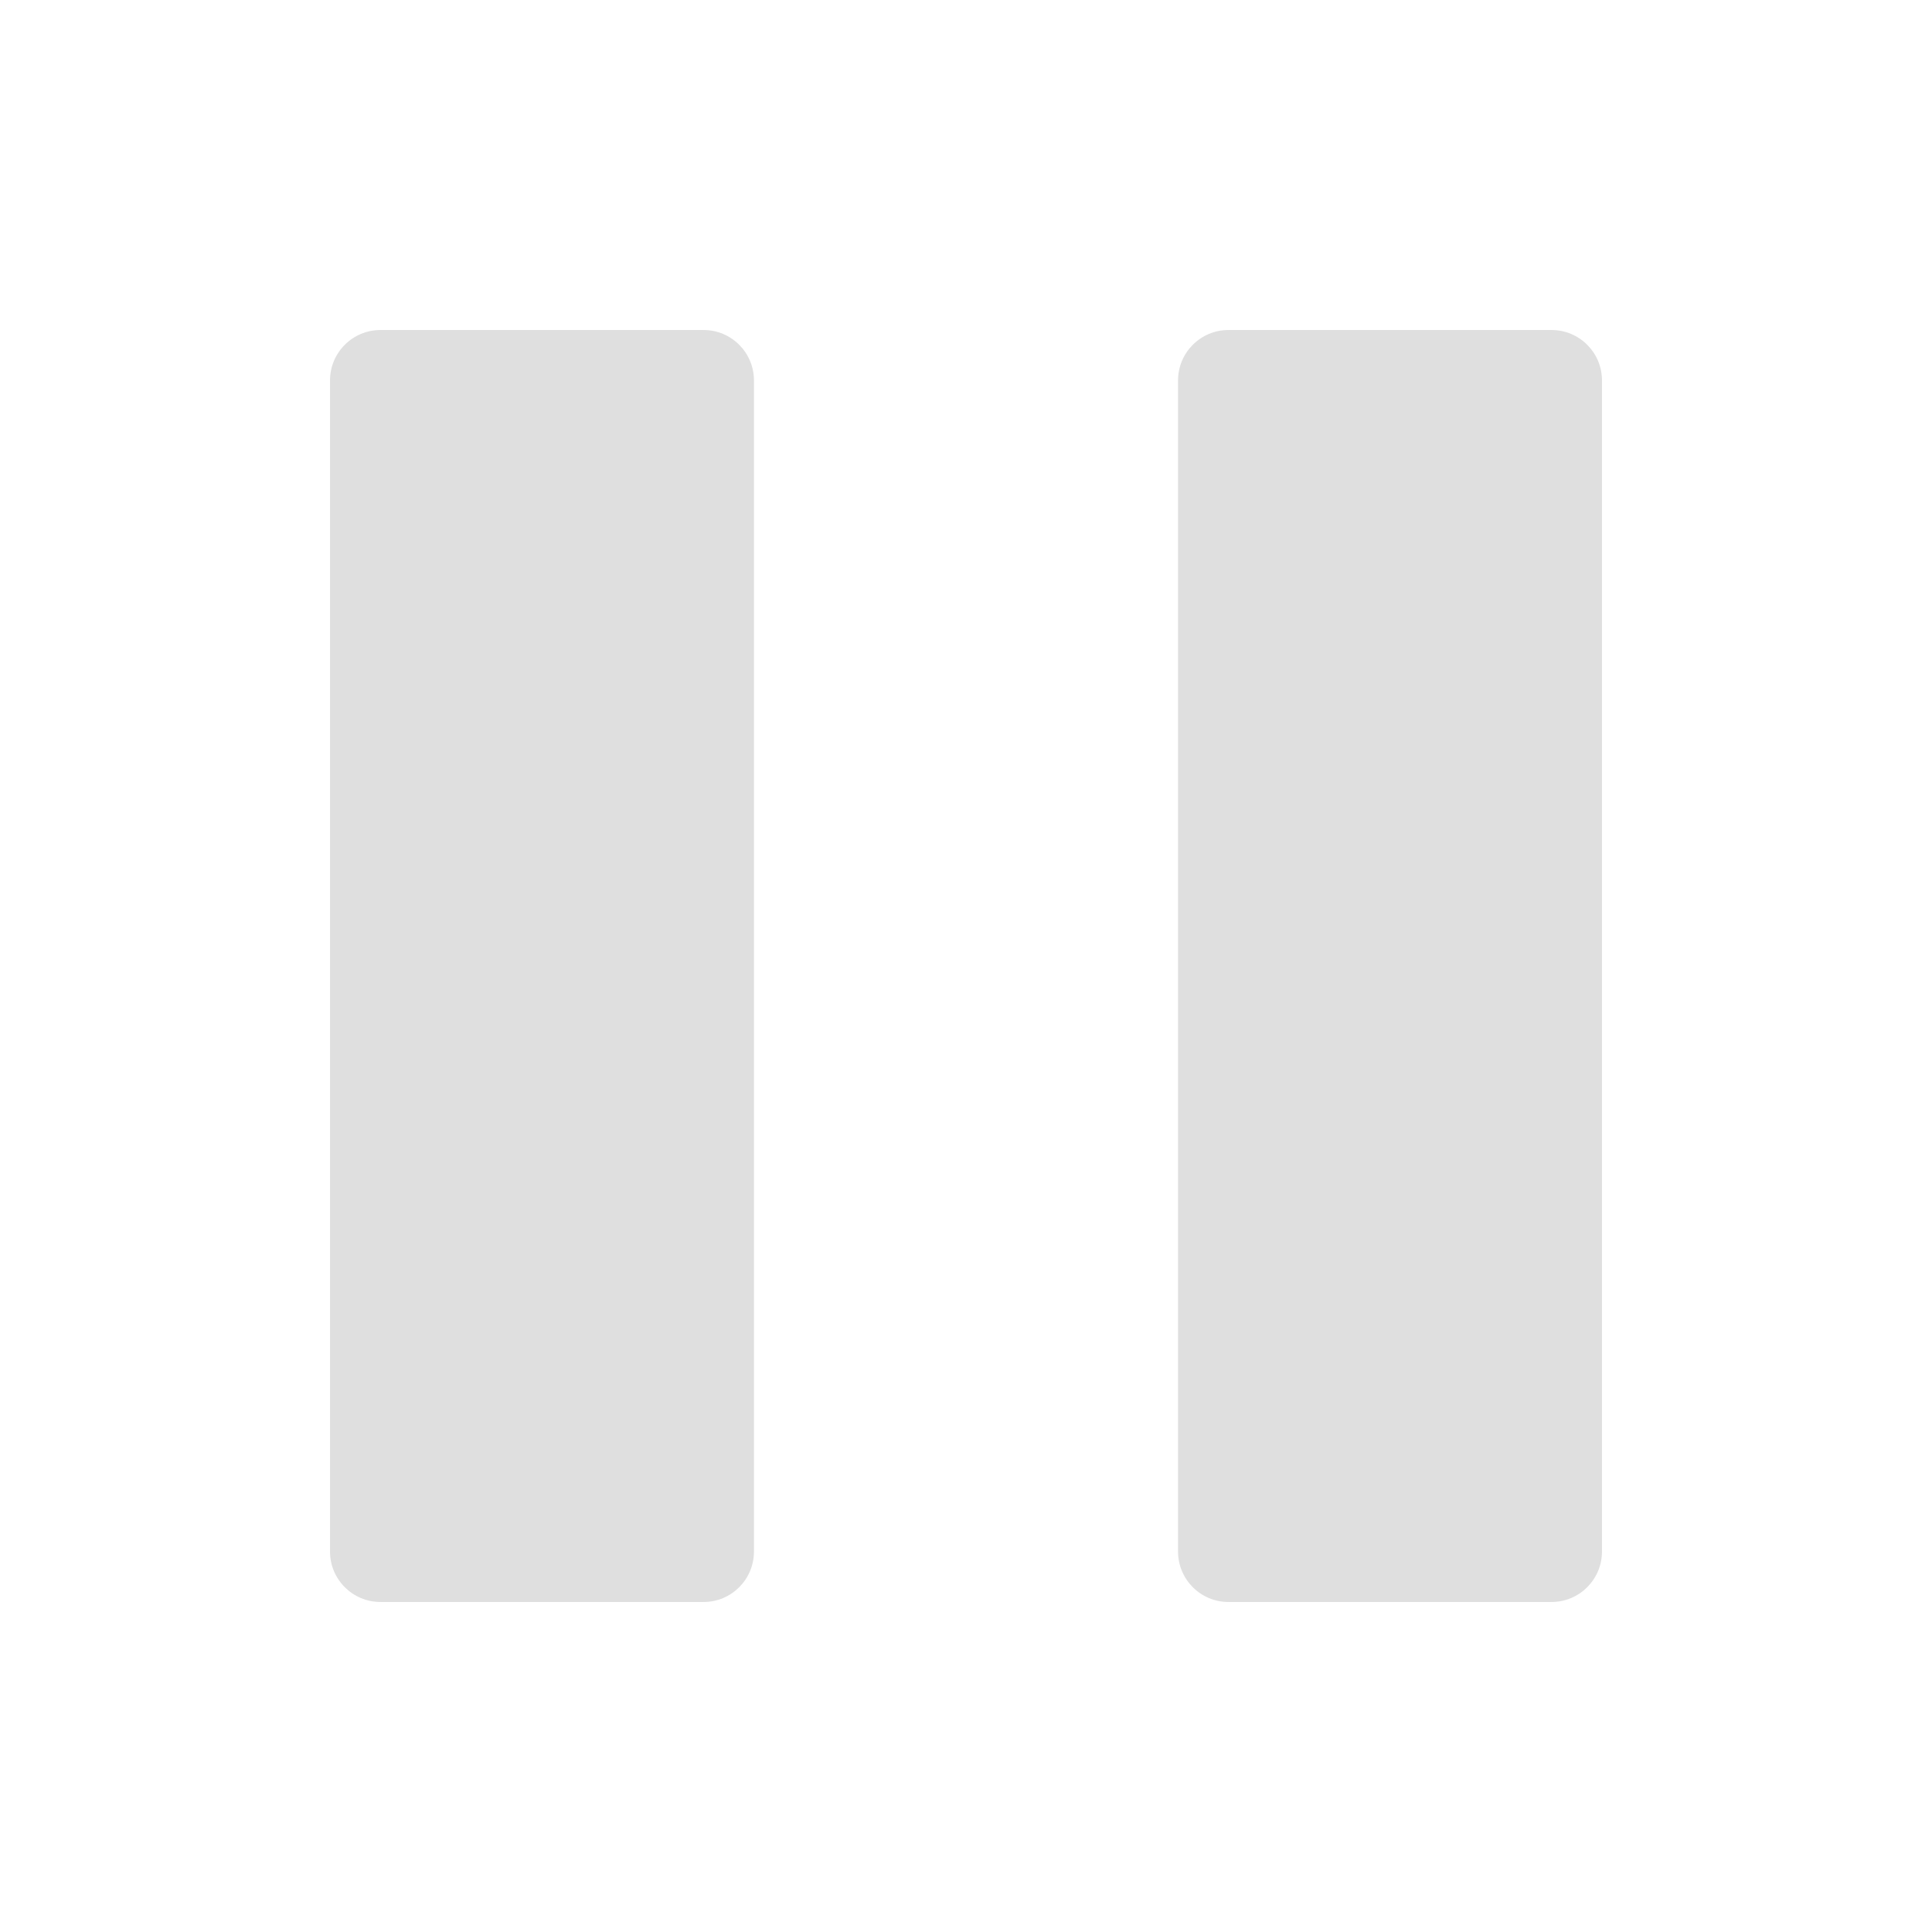
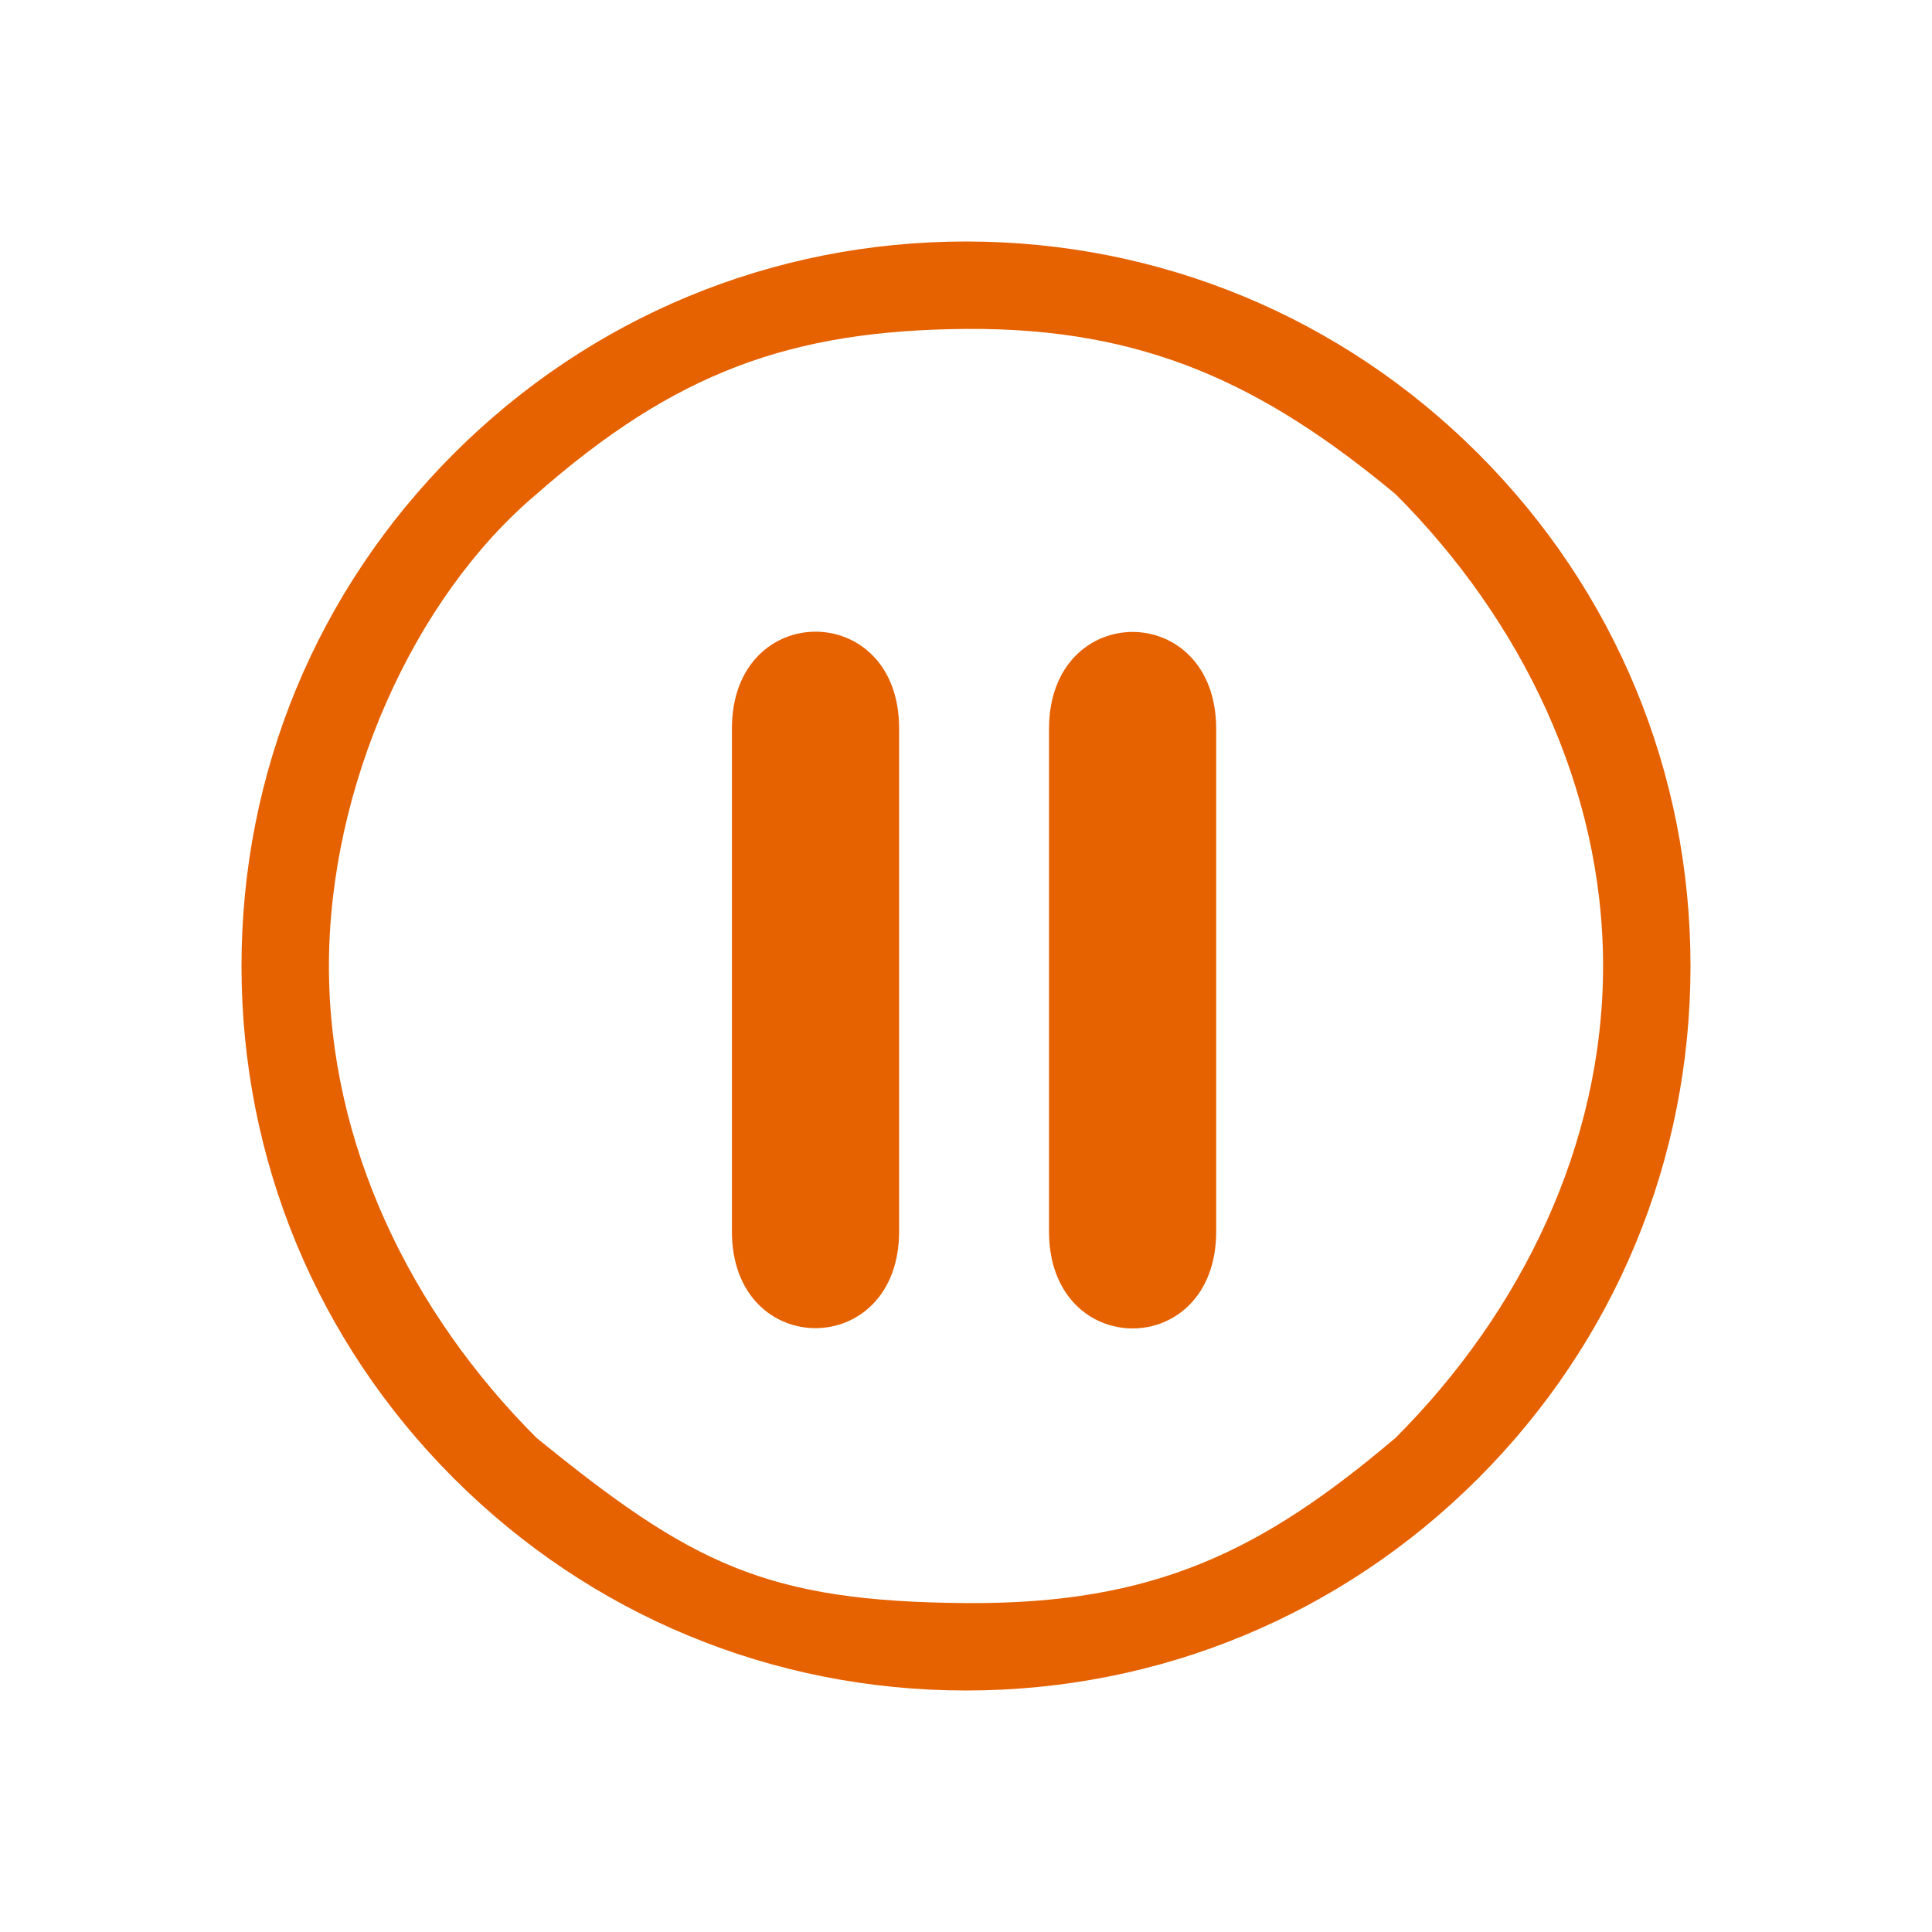
- <svg xmlns="http://www.w3.org/2000/svg" style="fill-rule:evenodd;clip-rule:evenodd;stroke-linejoin:round;stroke-miterlimit:2" width="100%" height="100%" viewBox="0 0 16 16" xml:space="preserve">
-   <defs>
-     <style id="current-color-scheme" type="text/css">
-    .ColorScheme-Text { color:#dfdfdf; } .ColorScheme-Highlight { color:#4285f4; } .ColorScheme-NeutralText { color:#ff9800; } .ColorScheme-PositiveText { color:#4caf50; } .ColorScheme-NegativeText { color:#f44336; }
-   </style>
+ <svg xmlns="http://www.w3.org/2000/svg" viewBox="0 0 32 32" version="1.1" id="svg1" width="32" height="32">
+   <defs id="defs1">
+     <style type="text/css" id="style1">.ColorScheme-Text { color:#e66100; }
+ </style>
  </defs>
-   <path style="fill:currentColor;" class="ColorScheme-Text" d="M3.151,2.733l2.676,0c0.23,0 0.417,0.187 0.417,0.418l0,9.698c0,0.231 -0.187,0.418 -0.417,0.418l-2.676,-0c-0.231,-0 -0.418,-0.187 -0.418,-0.418l0,-9.698c0,-0.231 0.187,-0.418 0.418,-0.418Zm7.022,0l2.676,0c0.231,0 0.418,0.187 0.418,0.418l-0,9.698c-0,0.231 -0.187,0.418 -0.418,0.418l-2.676,-0c-0.23,-0 -0.417,-0.187 -0.417,-0.418l-0,-9.698c-0,-0.231 0.187,-0.418 0.417,-0.418Z" />
+   <g id="media-playback-pause" style="fill:#bac8df;fill-opacity:1">
+     <path style="opacity:0.001;fill:#bac8df;fill-opacity:1" d="M 0,0 H 32 V 32 H 0 Z" id="path67" />
+     <path d="m 17.375,20.407 v -8.344 c 0.009,-2.128 2.76,-2.128 2.769,0 v 8.344 c -0.009,2.128 -2.76,2.128 -2.769,0 z m 2.215,-8.344 z" id="path8-6-7" style="stroke-width:0.298;fill-opacity:1;fill:currentColor;" class="ColorScheme-Text " />
+     <path d="m 12.123,20.397 v -8.333 c 0.001,-2.135 2.771,-2.135 2.769,0 v 8.333 c -0.001,2.135 -2.771,2.135 -2.769,0 z m 2.215,-8.333 z" id="path8-6-6" style="stroke-width:0.298;fill-opacity:1;fill:currentColor;" class="ColorScheme-Text " />
+     <path d="M 24.485,7.515 C 22.219,5.248 19.205,4 16,4 12.795,4 9.781,5.248 7.515,7.515 5.248,9.781 4,12.795 4,16 4,19.205 5.248,22.219 7.515,24.485 9.781,26.752 12.795,28 16,28 c 3.205,0 6.219,-1.248 8.485,-3.515 2.266,-2.267 3.515,-5.28 3.515,-8.485 0,-3.205 -1.248,-6.219 -3.515,-8.485 z M 23.115,23.815 C 20.905,25.689 19.123,26.575 16,26.552 12.684,26.528 11.454,25.905 8.885,23.814 6.798,21.727 5.448,18.952 5.448,16 5.448,13.048 6.84,9.91 8.885,8.185 11.179,6.169 13.091,5.47 16,5.448 c 2.952,-0.022 4.928,0.919 7.115,2.737 2.087,2.087 3.437,4.863 3.437,7.815 0,2.952 -1.35,5.727 -3.437,7.815 z" id="path2-36-912" style="stroke-width:0.037;fill-opacity:1;fill:currentColor;" class="ColorScheme-Text " />
+   </g>
</svg>
